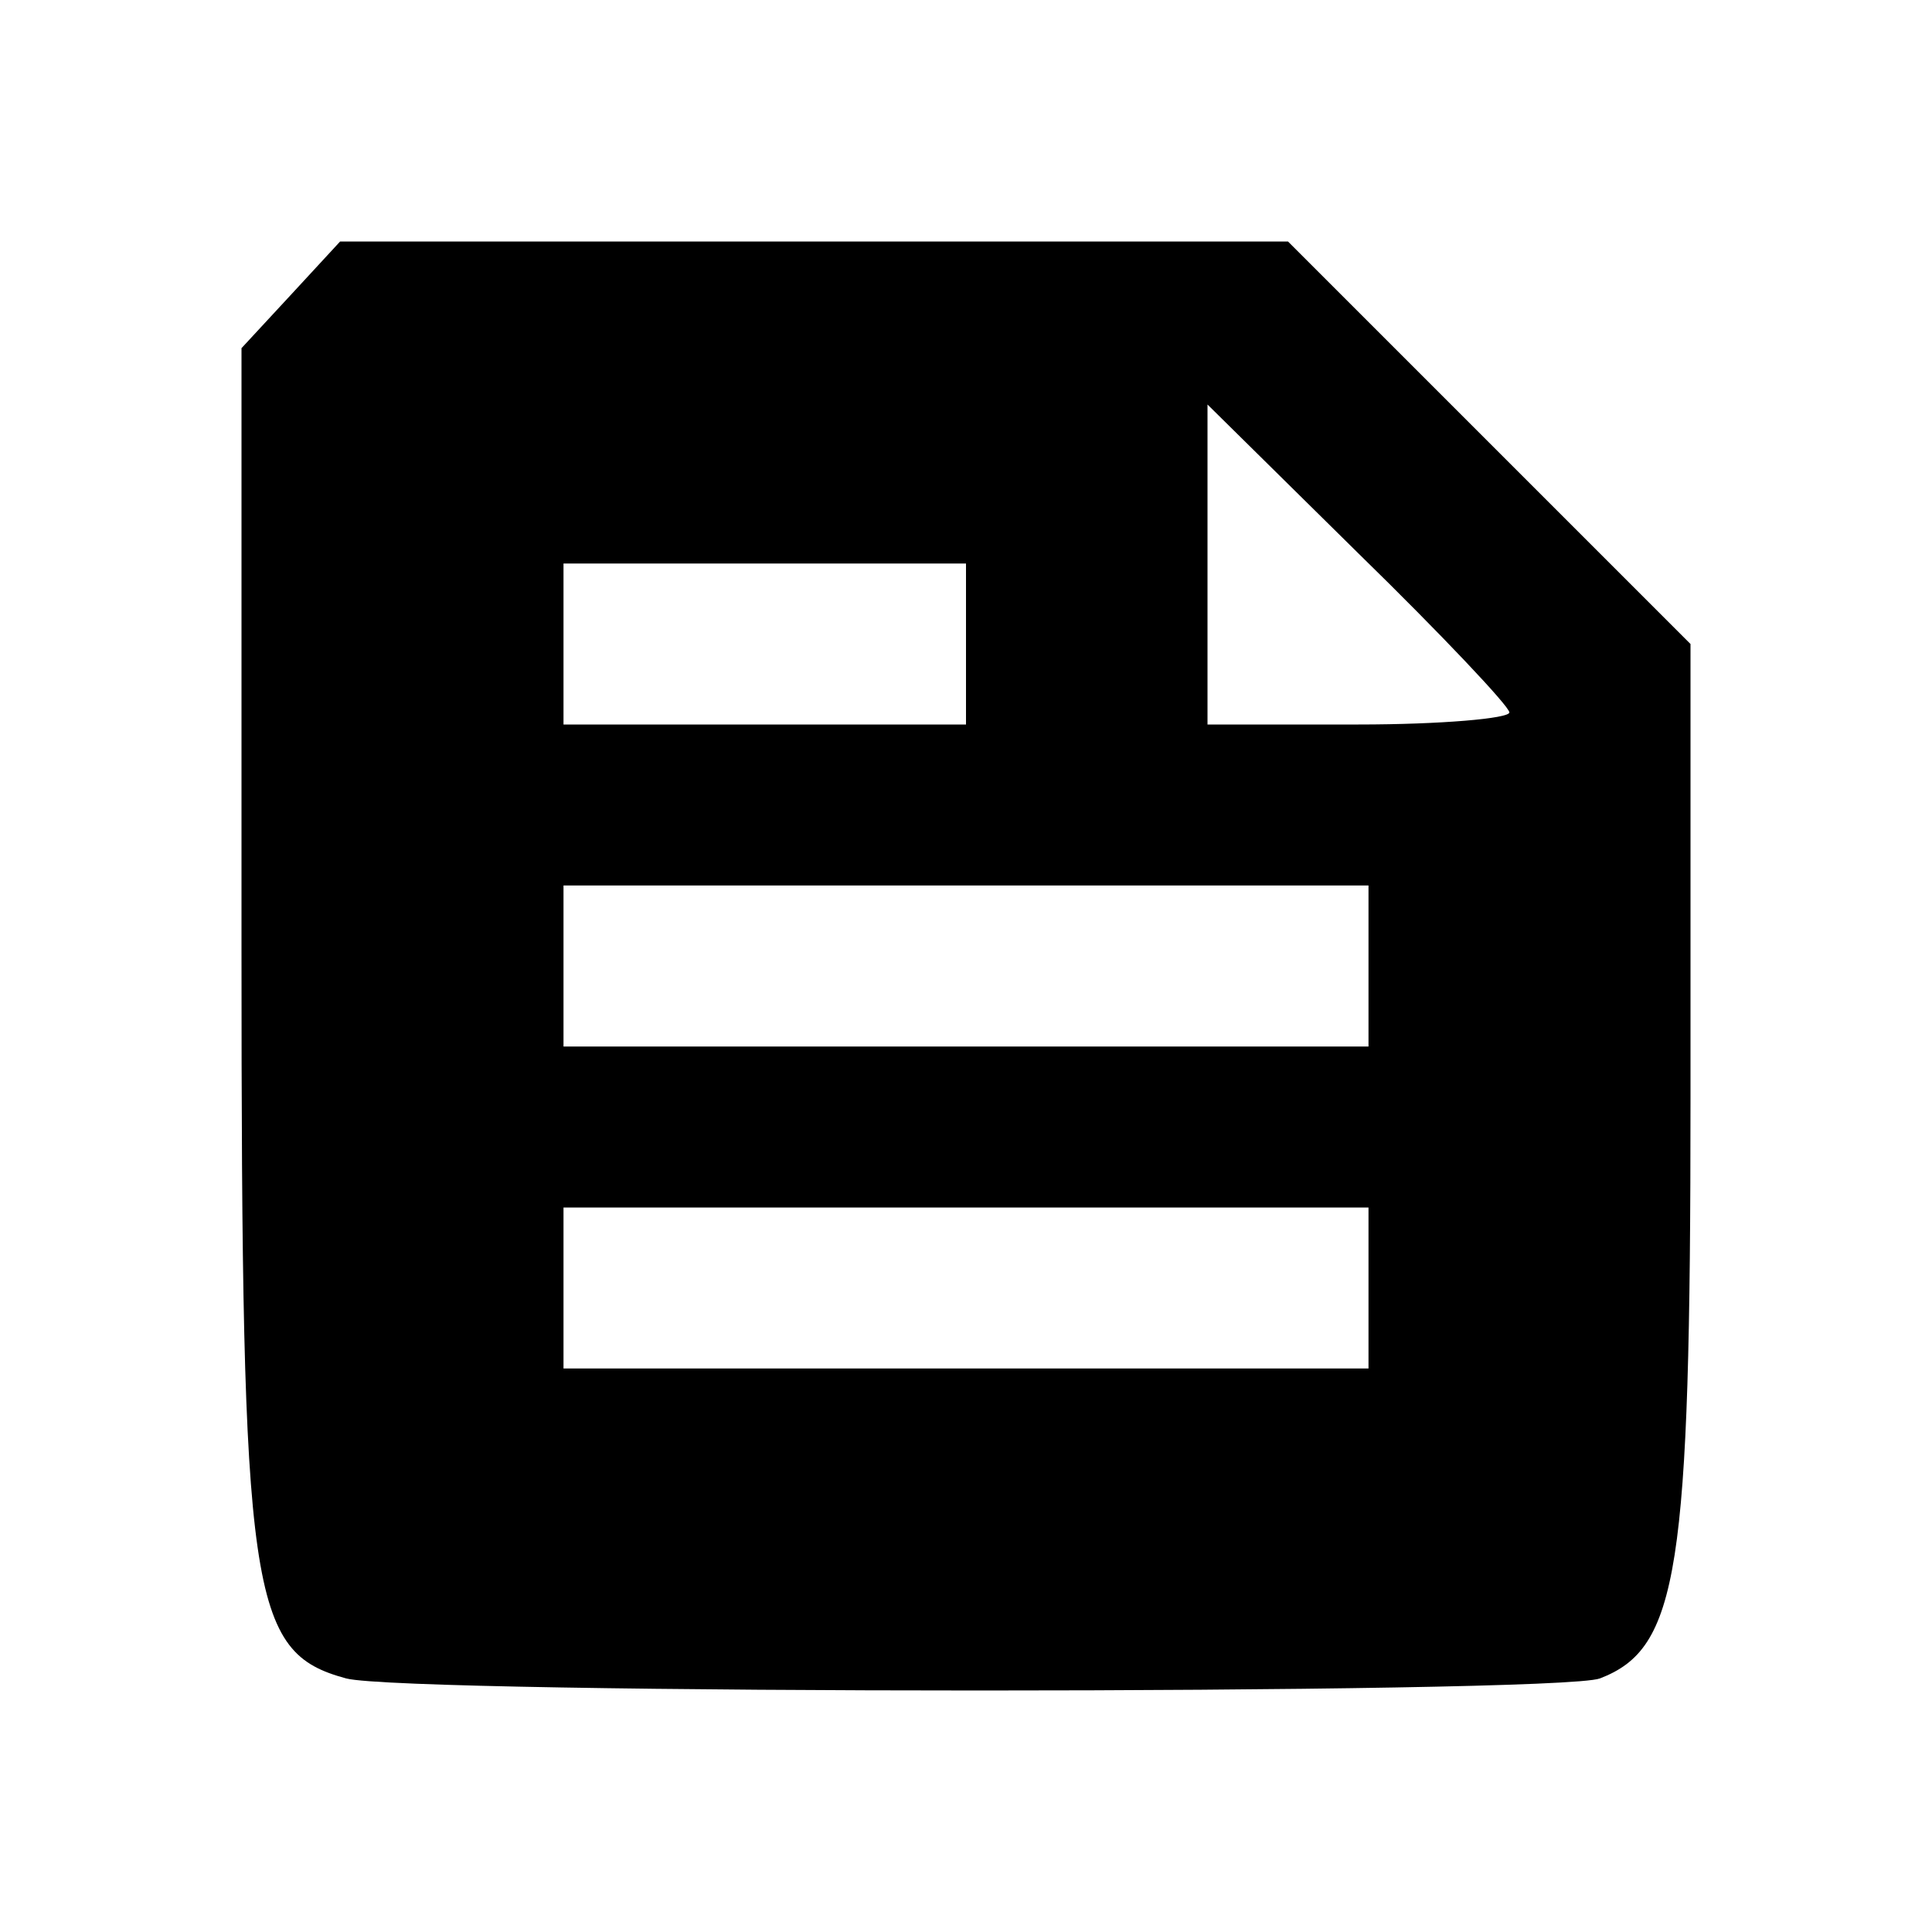
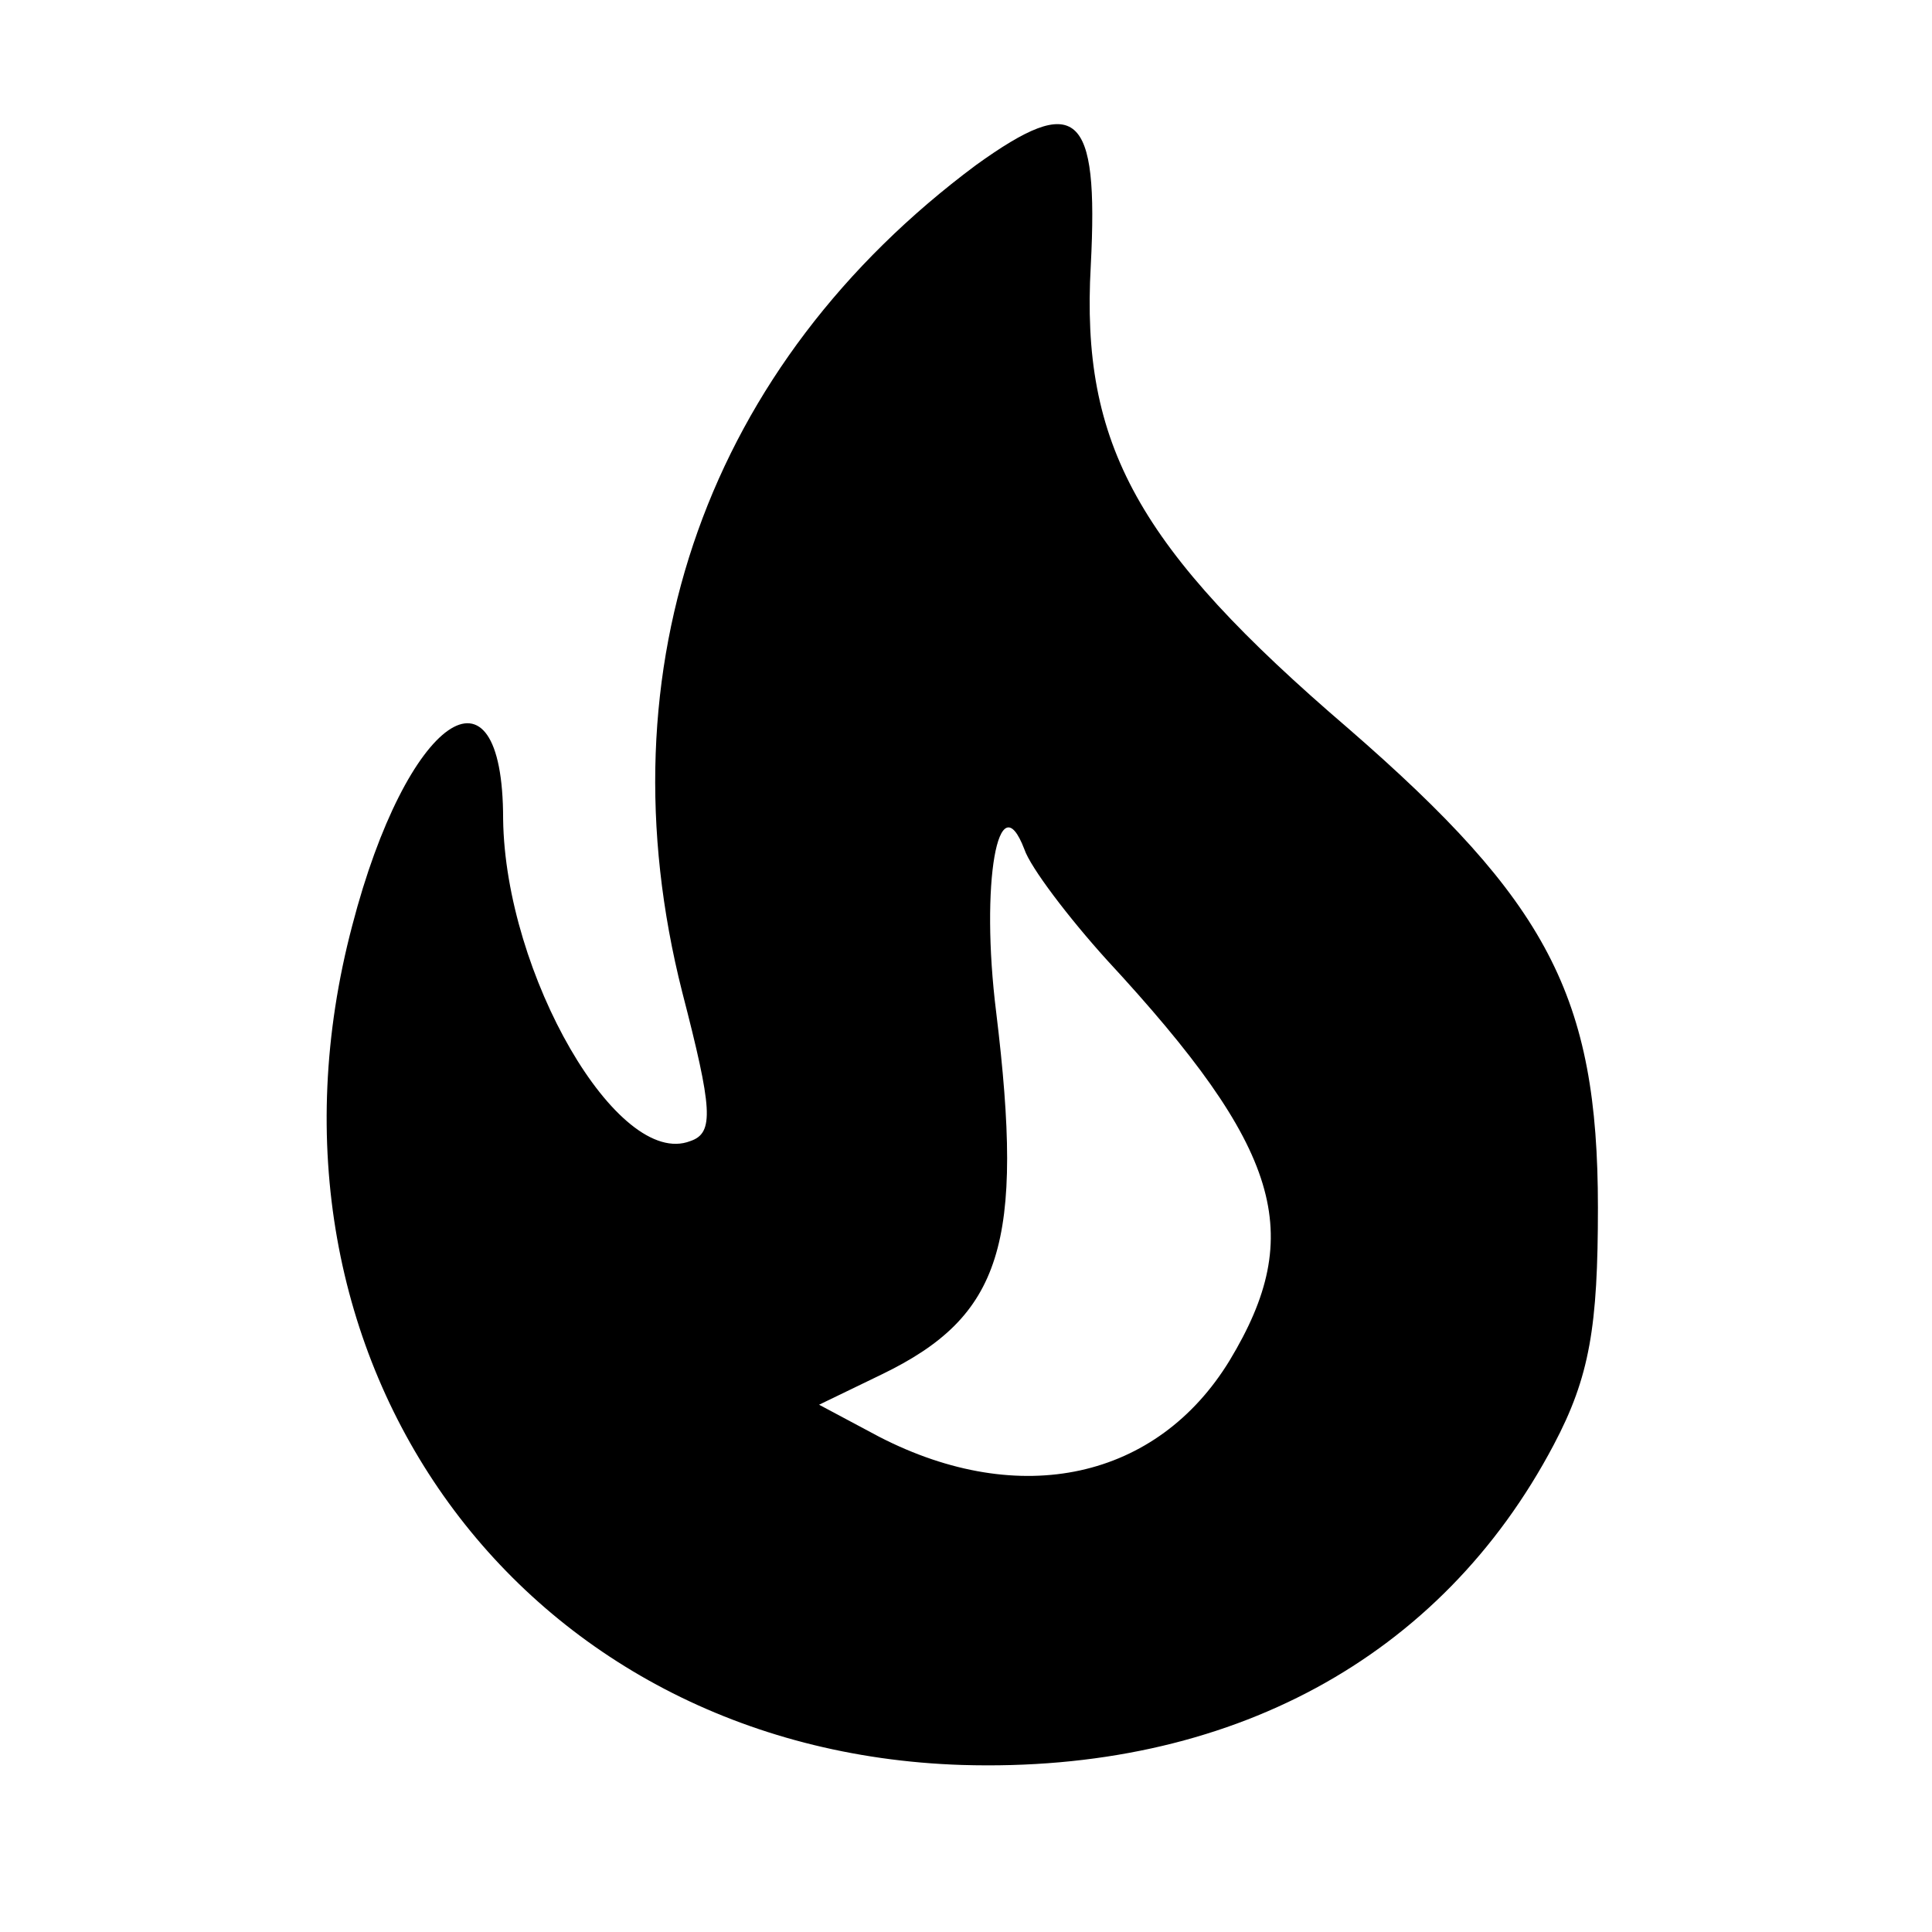
<svg xmlns="http://www.w3.org/2000/svg" version="1.0" width="96pt" height="96pt" viewBox="0 0 96 96" preserveAspectRatio="xMidYMid meet">
  <g transform="translate(0,96) scale(0.1,-0.1)" fill="#000000" stroke="none">
-     <path d="M145 814 l-25 -27 0 -299 c0 -322 4 -349 52 -362 30 -8 602 -8 623 0 39 15 45 53 45 288 l0 226 -100 100 -100 100 -235 0 -236 0 -24 -26z m605 -208 c0 -3 -34 -6 -75 -6 l-75 0 0 80 0 79 75 -74 c41 -40 75 -76 75 -79z m-270 34 l0 -40 -100 0 -100 0 0 40 0 40 100 0 100 0 0 -40z m200 -160 l0 -40 -200 0 -200 0 0 40 0 40 200 0 200 0 0 -40z m0 -160 l0 -40 -200 0 -200 0 0 40 0 40 200 0 200 0 0 -40z" />
+     <path d="M485 878 c-133 -99 -187 -249 -146 -411 15 -58 16 -70 4 -74 -36 -14 -92 83 -93 160 0 84 -48 51 -75 -53 -57 -216 84 -410 303 -417 133 -4 238 53 294 159 18 34 22 59 22 118 0 105 -25 152 -124 238 -105 90 -133 141 -128 230 4 77 -7 86 -57 50z m65 -395 c87 -94 99 -136 61 -199 -36 -59 -104 -74 -174 -38 l-30 16 31 15 c60 29 71 65 57 180 -8 64 1 115 14 81 3 -9 22 -34 41 -55z" />
  </g>
</svg>
